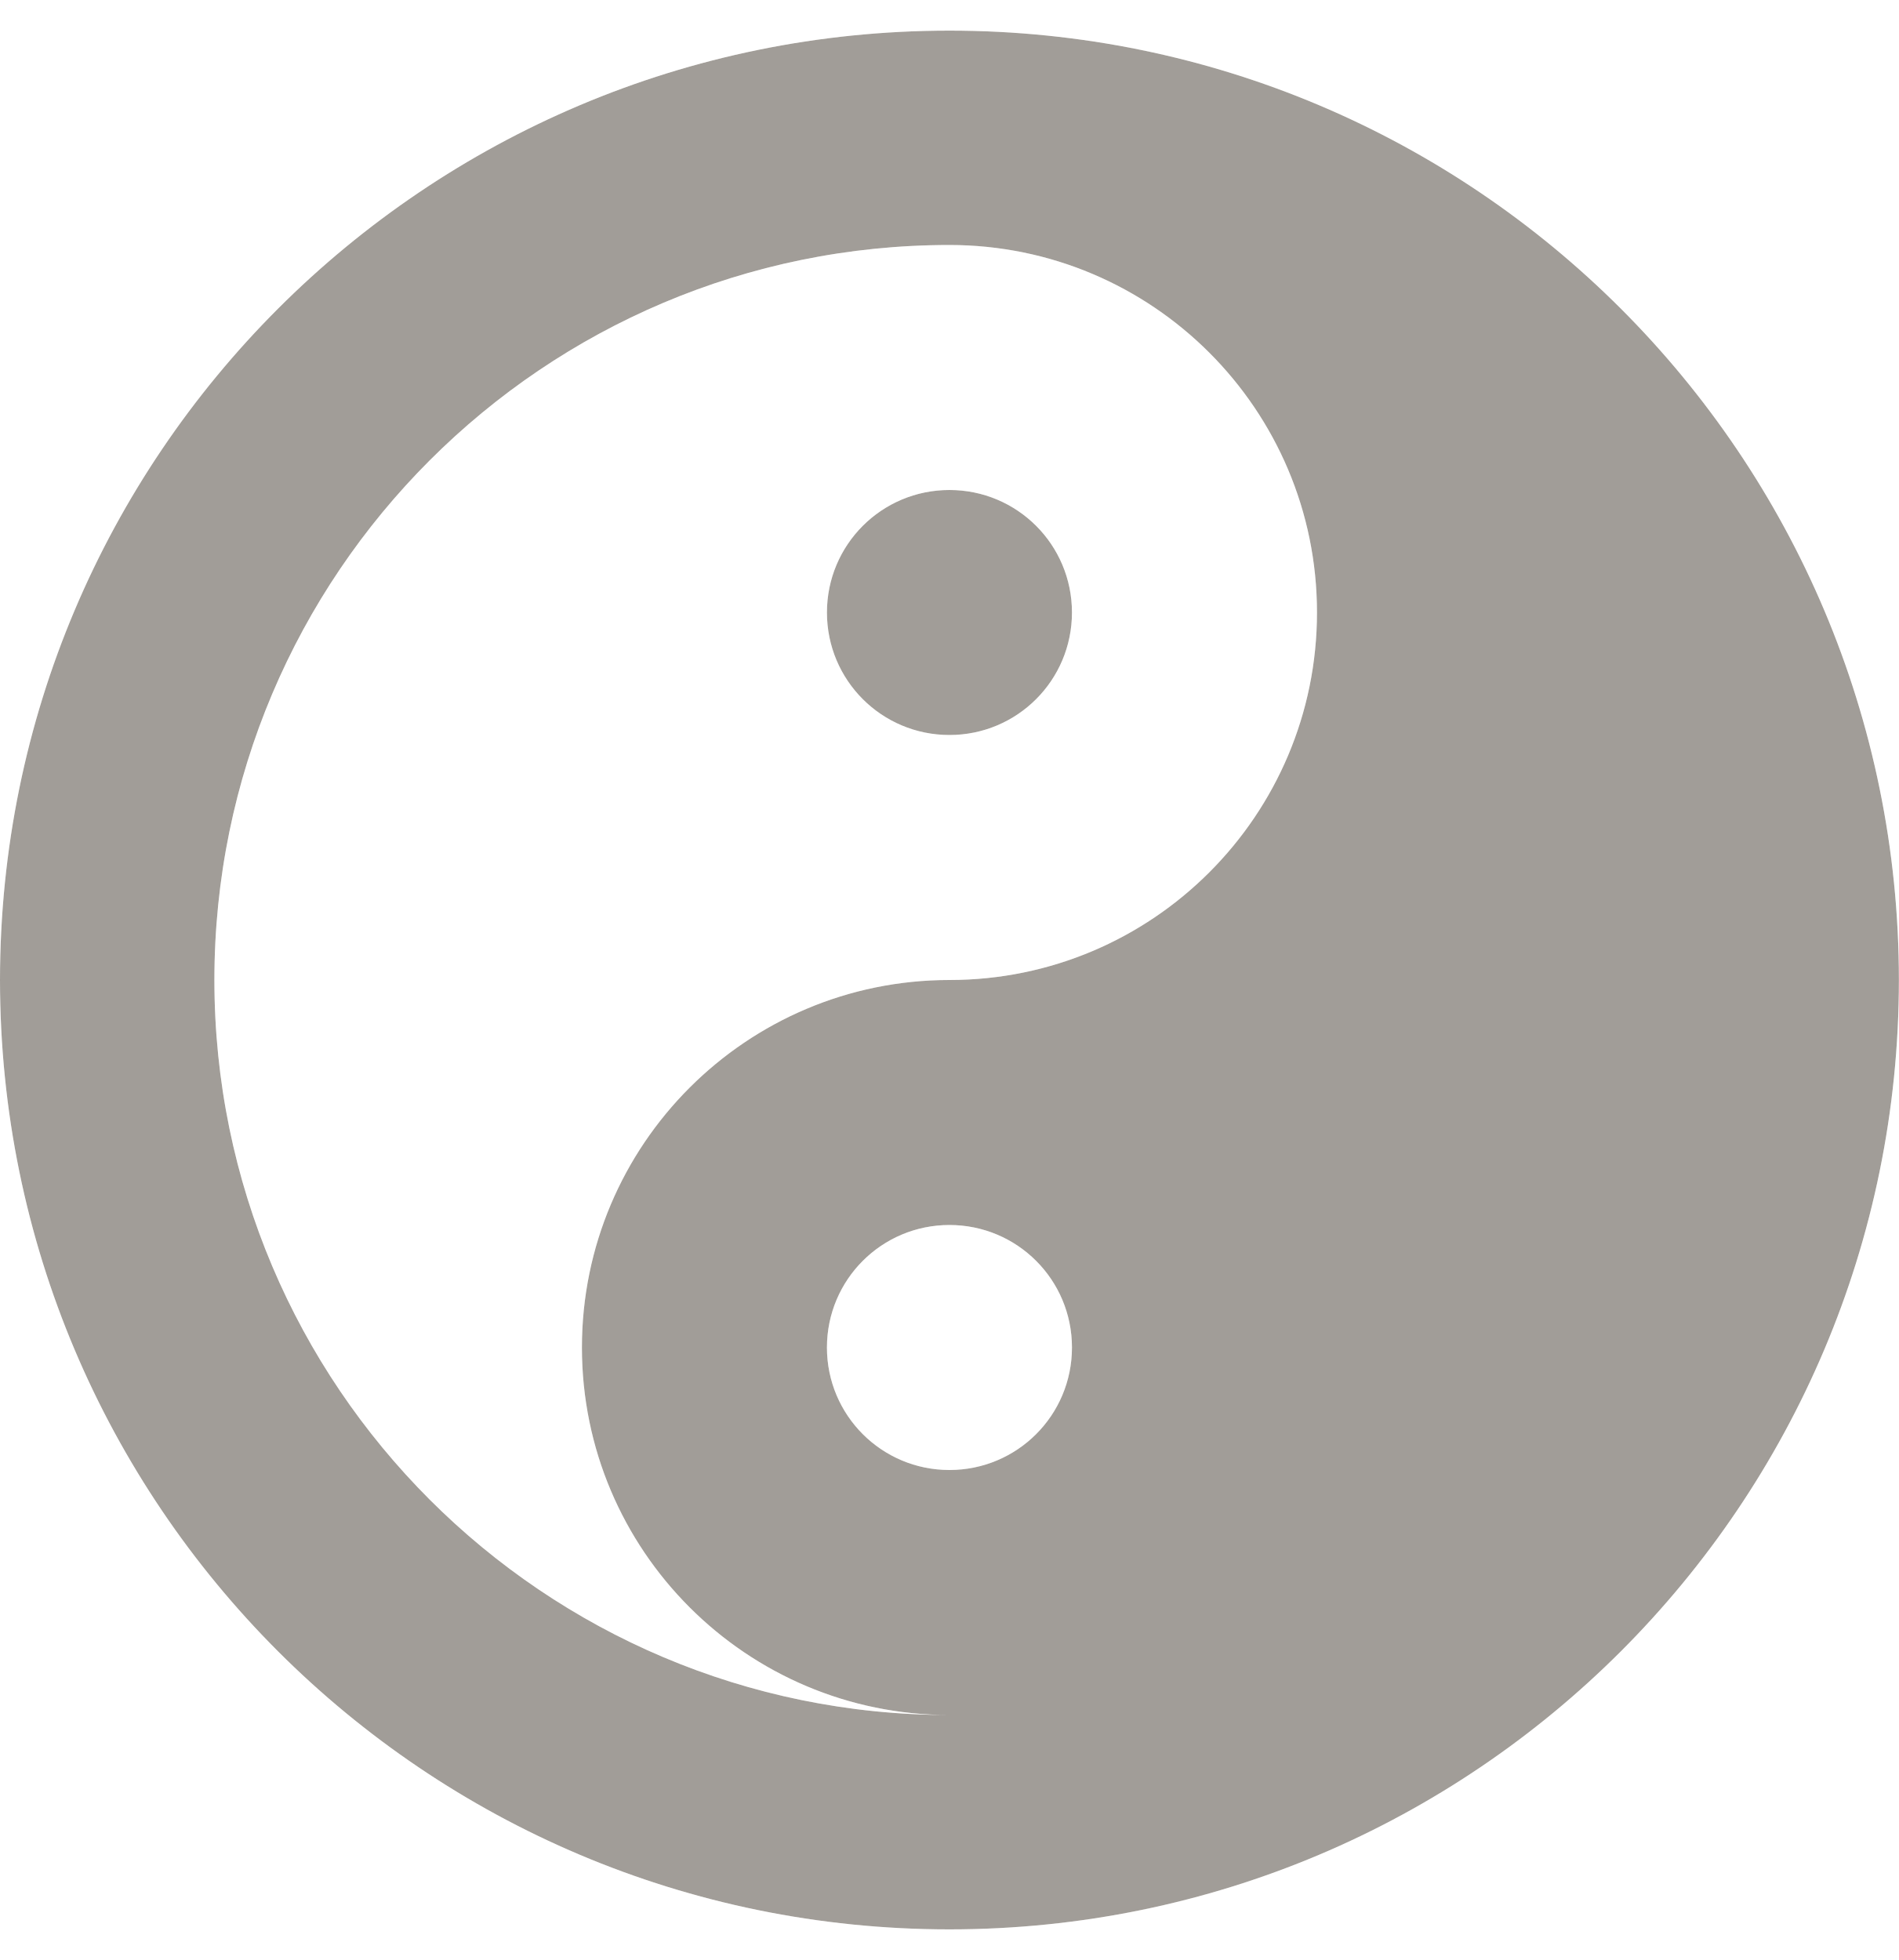
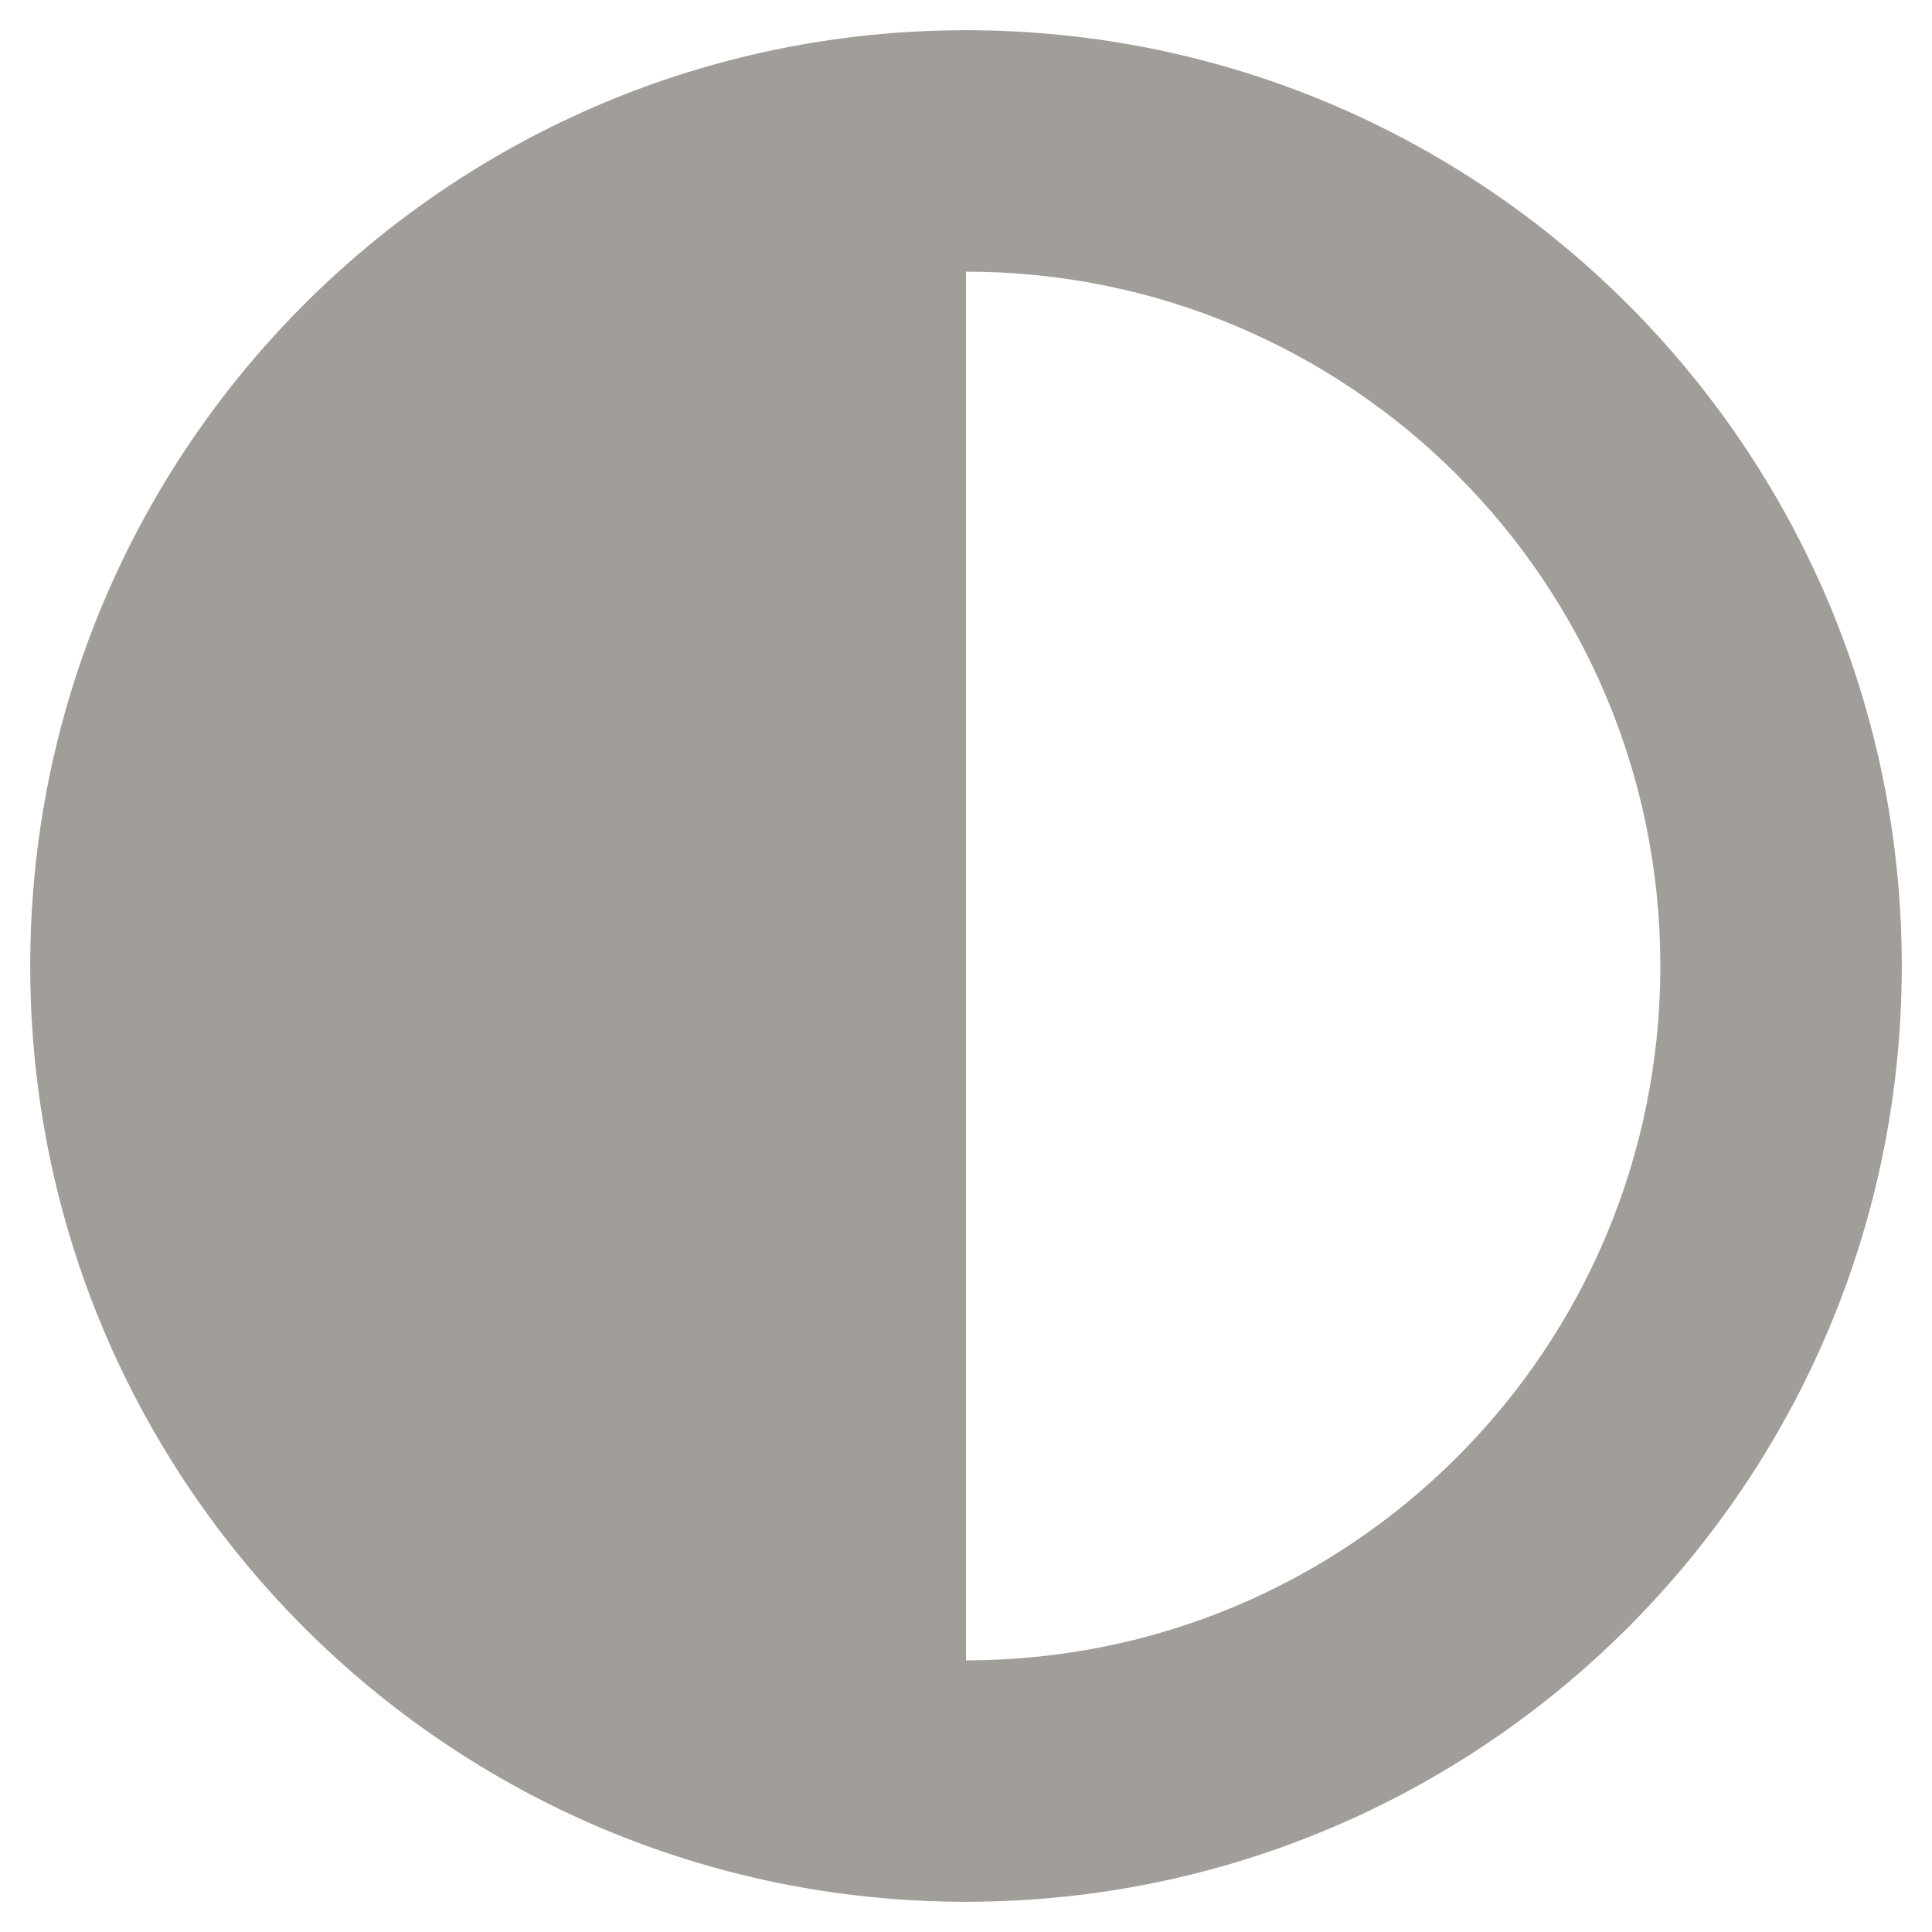
- <svg xmlns="http://www.w3.org/2000/svg" viewBox="0 0 496 512" version="1.1" id="svg1135">
-   <defs id="defs1139">
-     <filter style="color-interpolation-filters:sRGB;" id="filter1394" x="0" y="0" width="1" height="1">
-       <feComposite in2="SourceGraphic" operator="arithmetic" k1="0" k2="1" result="composite1" id="feComposite1380" />
-       <feColorMatrix in="composite1" values="1" type="saturate" result="colormatrix1" id="feColorMatrix1382" />
-       <feFlood flood-opacity="1" flood-color="rgb(125,121,116)" result="flood1" id="feFlood1384" />
-       <feBlend in="flood1" in2="colormatrix1" mode="multiply" result="blend1" id="feBlend1386" />
-       <feBlend in2="blend1" mode="screen" result="blend2" id="feBlend1388" />
-       <feColorMatrix in="blend2" values="1" type="saturate" result="colormatrix2" id="feColorMatrix1390" />
-       <feComposite in="colormatrix2" in2="SourceGraphic" operator="in" k2="1" result="composite2" id="feComposite1392" />
+ <svg xmlns="http://www.w3.org/2000/svg" viewBox="0 0 512 512" version="1.1" id="svg1143">
+   <defs id="defs1147">
+     <filter style="color-interpolation-filters:sRGB;" id="filter1366" x="0" y="0" width="1" height="1">
+       <feComposite in2="SourceGraphic" operator="arithmetic" k1="0" k2="1" result="composite1" id="feComposite1352" />
+       <feColorMatrix in="composite1" values="1" type="saturate" result="colormatrix1" id="feColorMatrix1354" />
+       <feFlood flood-opacity="1" flood-color="rgb(125,121,116)" result="flood1" id="feFlood1356" />
+       <feBlend in="flood1" in2="colormatrix1" mode="multiply" result="blend1" id="feBlend1358" />
+       <feBlend in2="blend1" mode="screen" result="blend2" id="feBlend1360" />
+       <feColorMatrix in="blend2" values="1" type="saturate" result="colormatrix2" id="feColorMatrix1362" />
+       <feComposite in="colormatrix2" in2="SourceGraphic" operator="in" k2="1" result="composite2" id="feComposite1364" />
    </filter>
  </defs>
-   <path d="M248 8C111 8 0 119 0 256s111 248 248 248 248-111 248-248S385 8 248 8zm0 376c-17.7 0-32-14.3-32-32s14.3-32 32-32 32 14.3 32 32-14.3 32-32 32zm0-128c-53 0-96 43-96 96s43 96 96 96c-106 0-192-86-192-192S142 64 248 64c53 0 96 43 96 96s-43 96-96 96zm0-128c-17.7 0-32 14.3-32 32s14.3 32 32 32 32-14.3 32-32-14.3-32-32-32z" id="path1133" style="fill:#cccccc;filter:url(#filter1394)" />
+   <path d="M8 256c0 137 111 248 248 248s248-111 248-248S393 8 256 8 8 119 8 256zm248 184V72c101.7 0 184 82.3 184 184 0 101.7-82.3 184-184 184z" id="path1141" style="fill:#cccccc;filter:url(#filter1366)" />
</svg>
